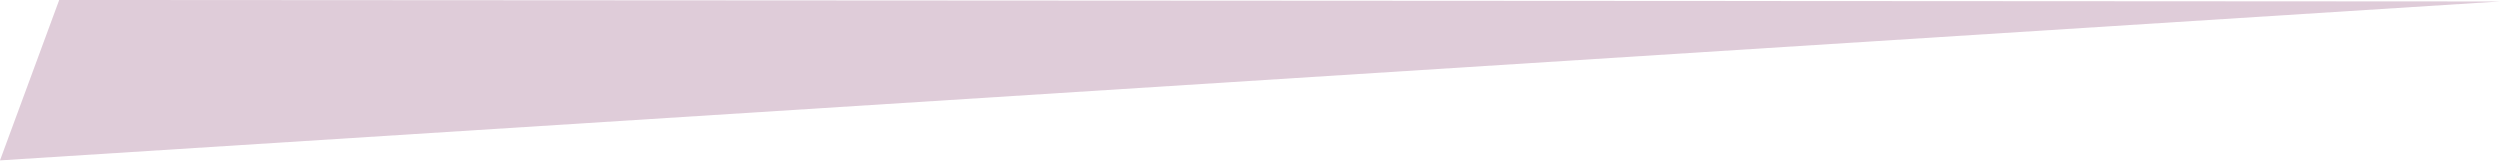
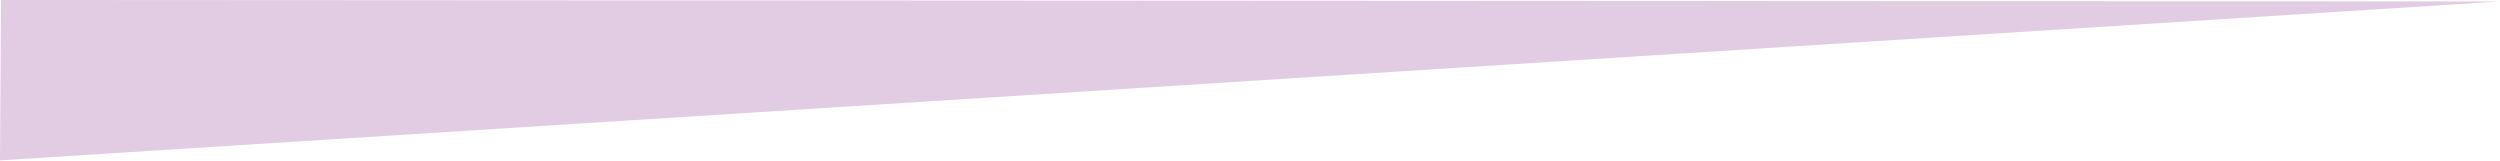
<svg xmlns="http://www.w3.org/2000/svg" width="601.282mm" height="38.573mm" viewBox="0 0 601.282 38.573" version="1.1" id="svg1">
  <defs id="defs1">
    </defs>
  <g id="layer2" style="display:none" transform="translate(0.4425972,-1.910439)">
    <path style="fill:#bc00bc;fill-opacity:1;stroke-width:0.265" d="M -34.382,45.992 C -21.953,42.129 768.282,-1.98 768.282,-1.98 l -788.45,0.942 z m 583.483,103.529 201.079,2.578 -201.079,-2.578 v 0" id="path3" />
  </g>
  <g id="layer4" transform="translate(0.4425972,-1.910439)">
-     <path style="display:inline;fill:#c5a4ba;fill-opacity:0.552;fill-rule:nonzero;stroke:none;stroke-width:0.265" d="M 13.795,1.91 -0.443,40.484 600.84,2.263 Z" id="path34" />
-     <path style="display:none;fill:#ab0796;fill-opacity:1;fill-rule:nonzero;stroke:none;stroke-width:0.413" d="M 6.052,4.186 3.477,39.583 781.651,9.157 Z" id="path34-4" transform="matrix(-0.5175869,0,0,-0.7920442,597.7517,38.5828)" />
+     <path style="display:inline;fill:#c395c4;fill-opacity:0.473;fill-rule:nonzero;stroke:none;stroke-width:0.265" d="M -0.194,1.91 -0.443,40.484 600.84,2.263 Z" id="path34" />
+     <path style="display:none;fill:#dd002f;fill-opacity:1;fill-rule:nonzero;stroke:none;stroke-width:0.413" d="M 4.125,6.327 3.477,39.583 781.651,9.157 Z" id="path34-4" transform="matrix(0.5175869,0,0,-0.7920442,191.3798,38.5828)" />
  </g>
</svg>
